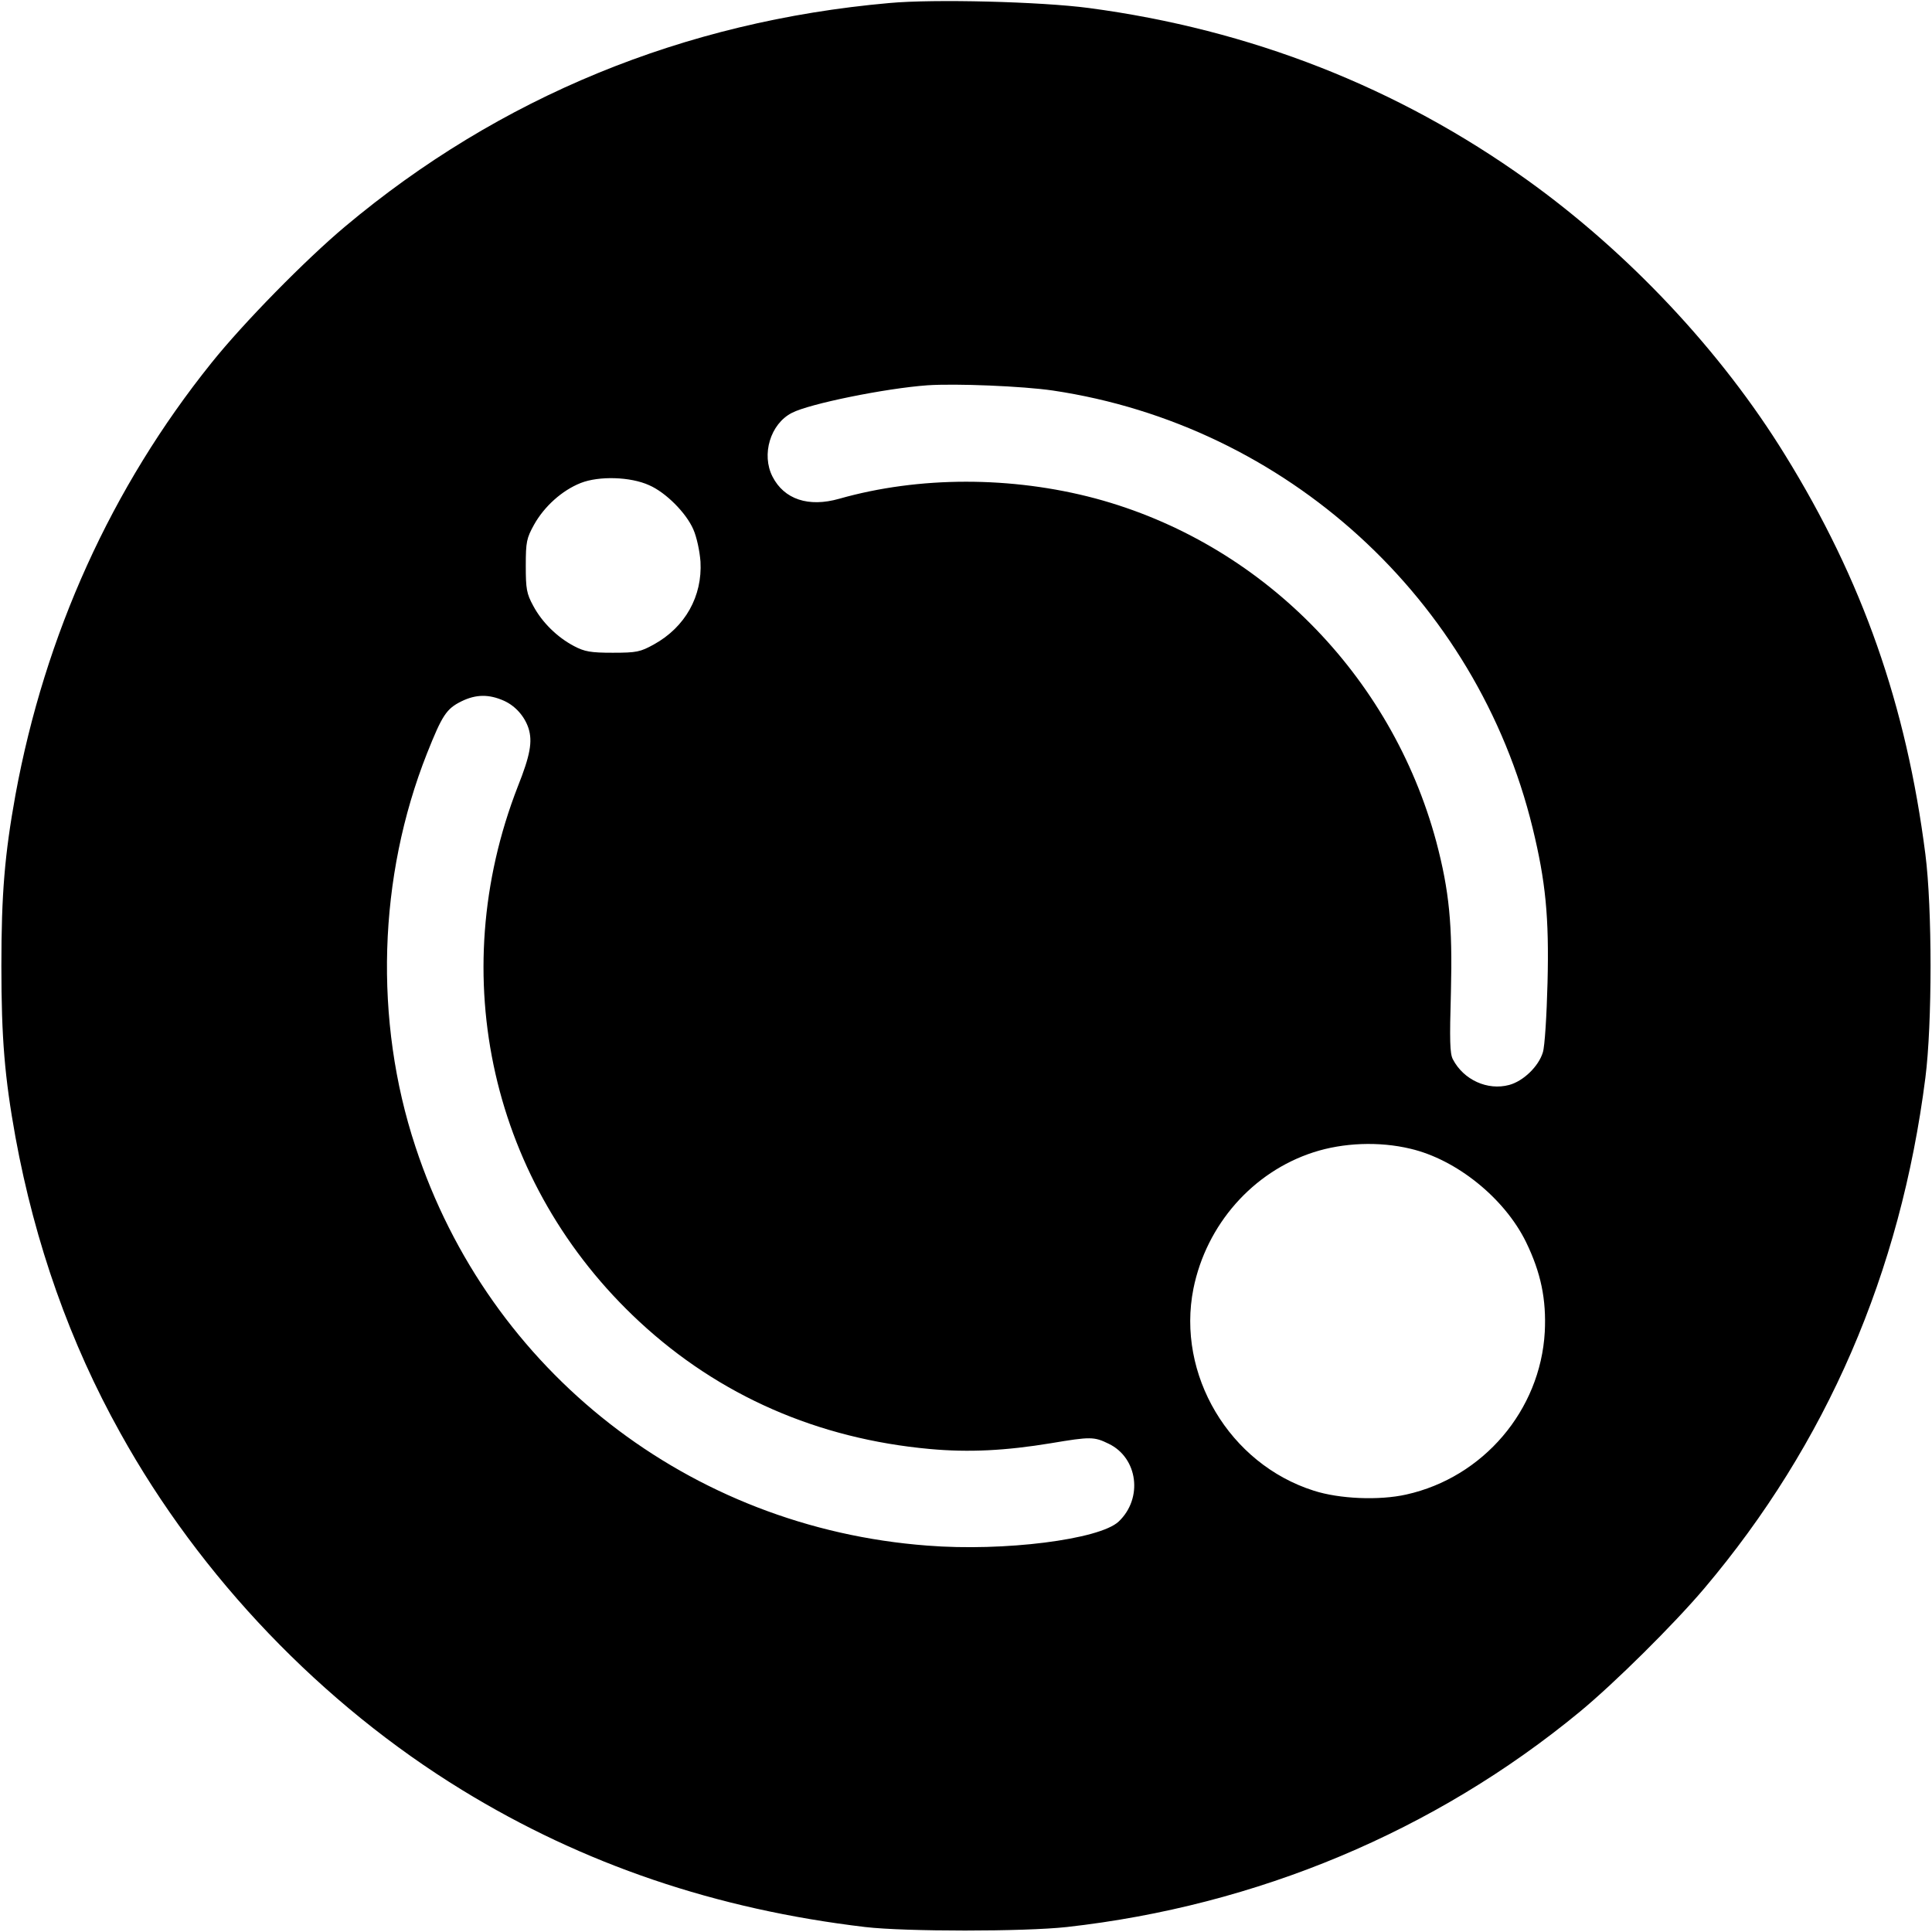
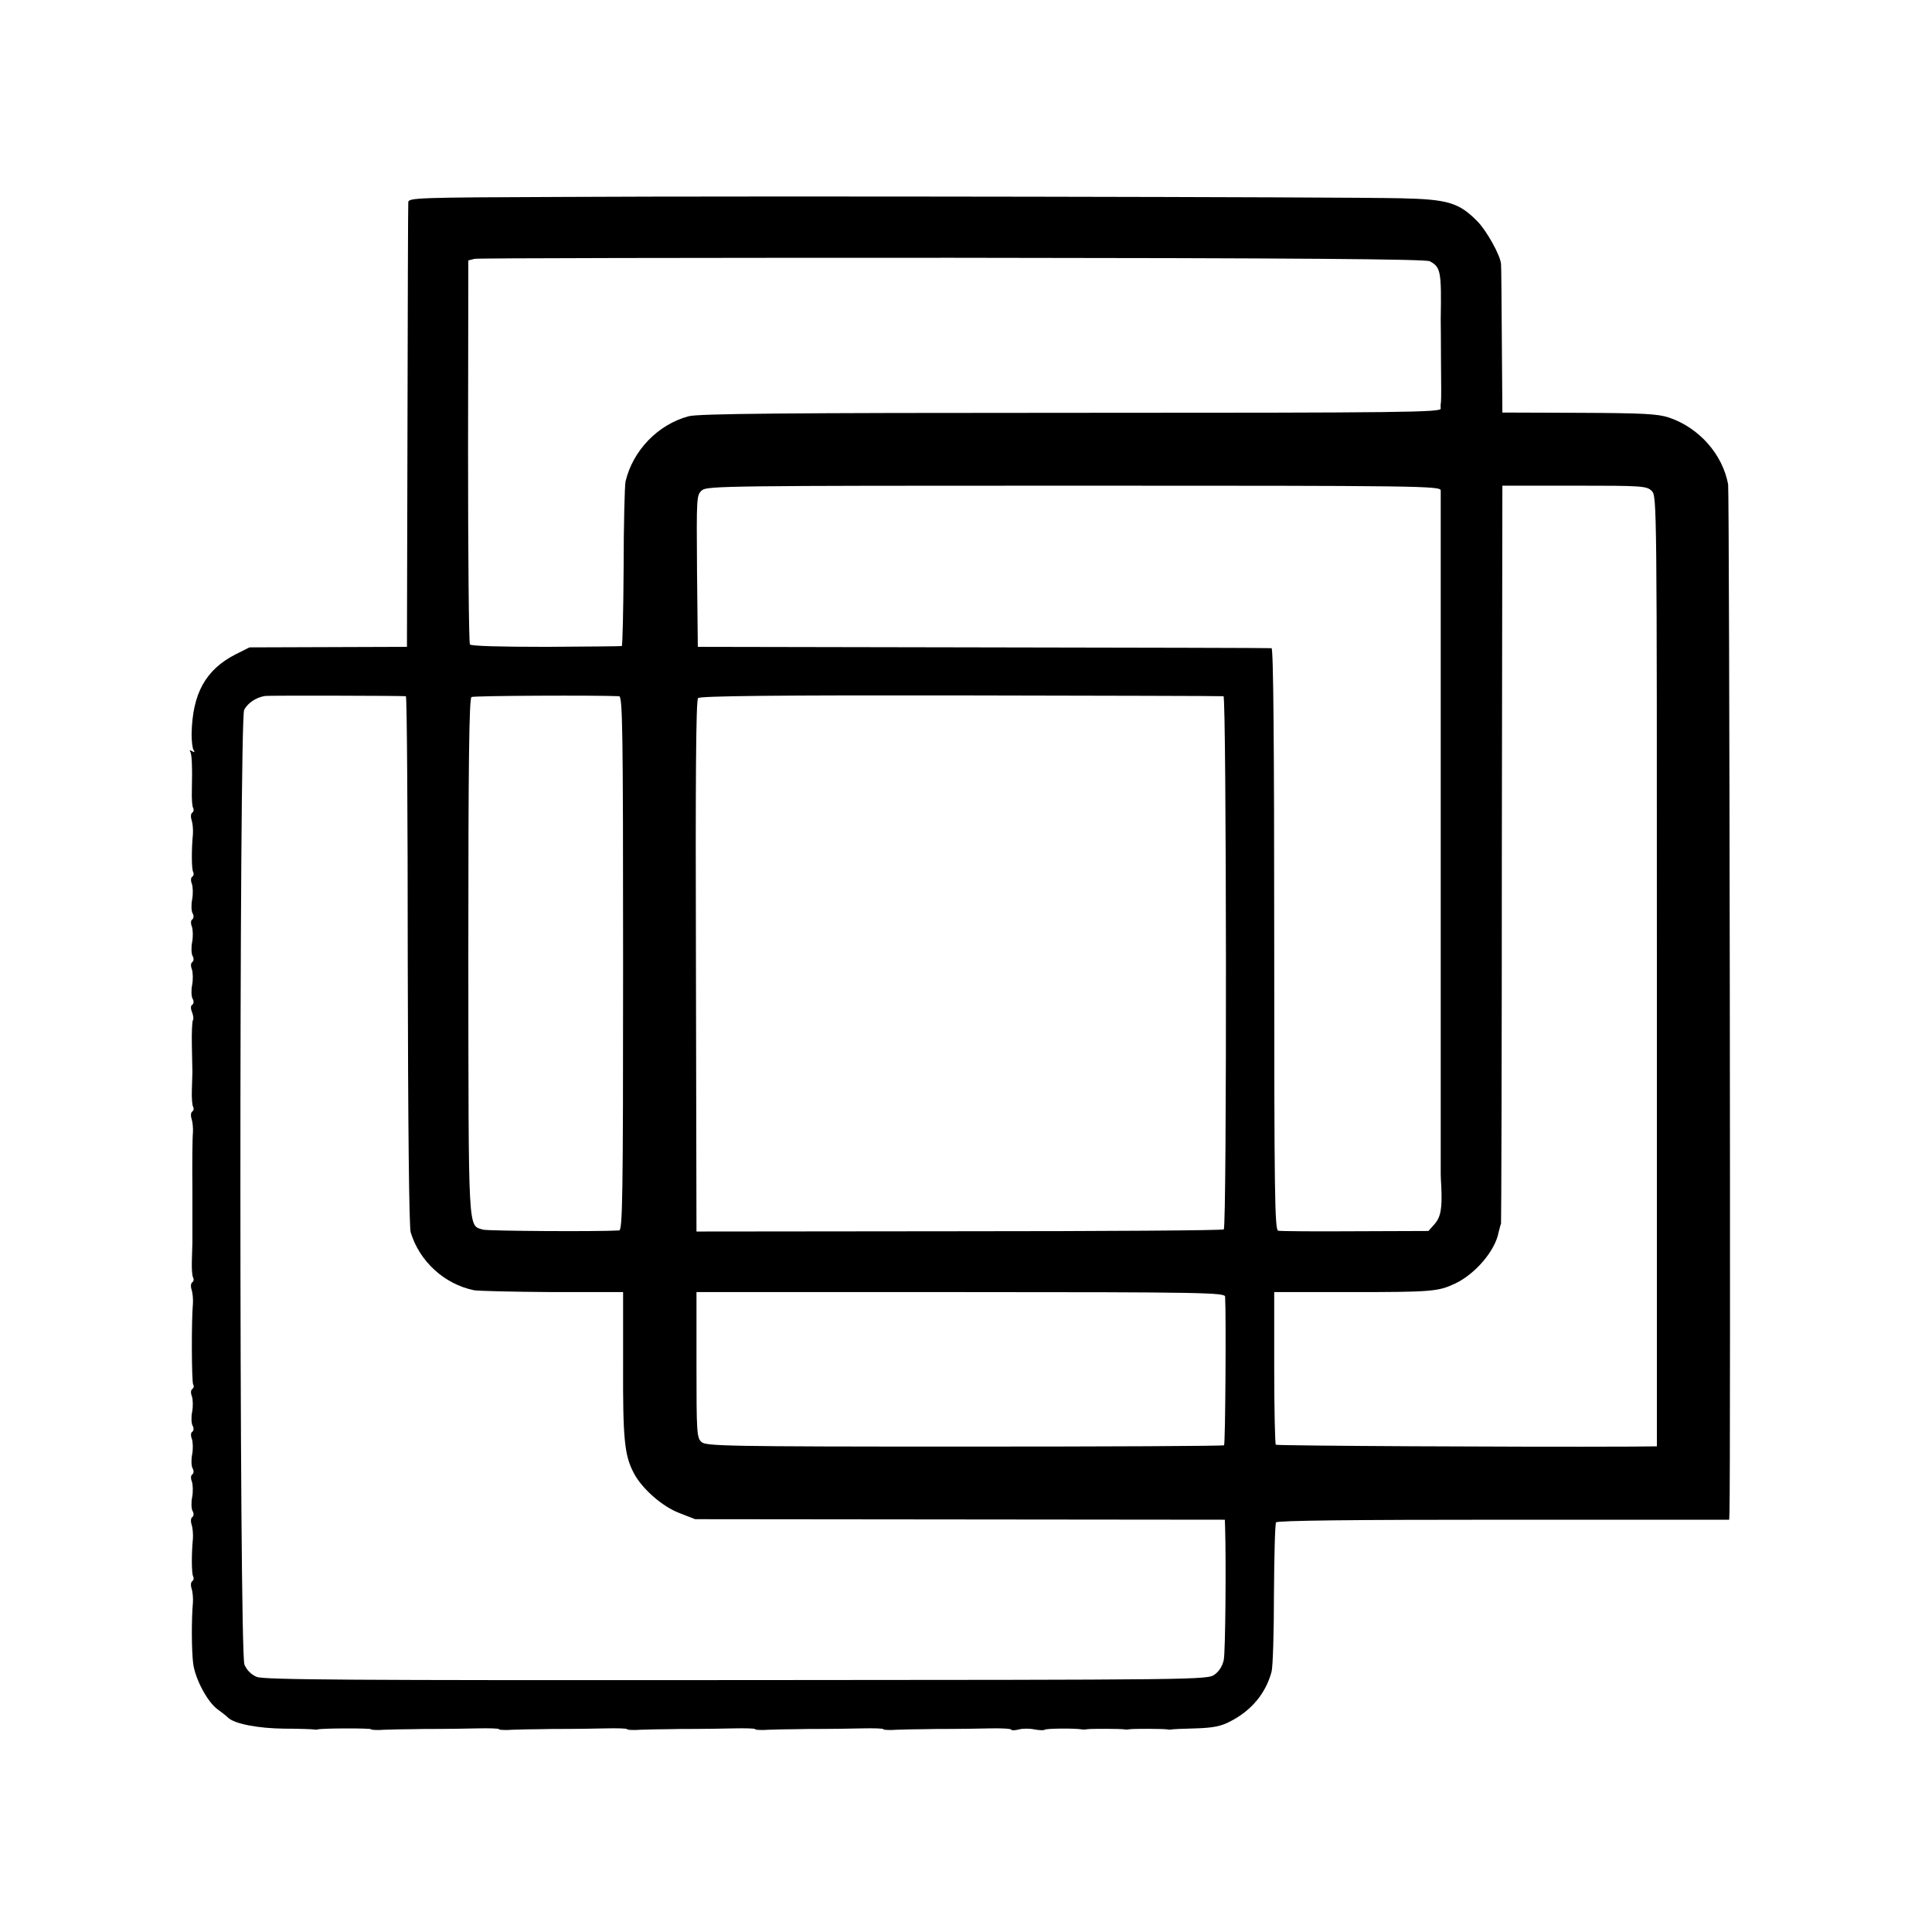
- <svg xmlns="http://www.w3.org/2000/svg" version="1.0" width="700pt" height="700pt" viewBox="0 0 700 700" preserveAspectRatio="xMidYMid meet">
-   <g transform="translate(0,700) scale(0.1,-0.1)" fill="#000000" stroke="none">
-     <path d="M3222 6989 c-745 -66 -1413 -341 -1972 -810 -144 -121 -368 -349 -484 -494 -362 -451 -603 -983 -710 -1565 -39 -216 -51 -358 -51 -620 0 -262 12 -404 51 -620 71 -387 198 -746 380 -1072 290 -523 731 -983 1239 -1294 439 -269 920 -432 1460 -496 145 -17 576 -17 730 0 689 77 1334 347 1859 780 127 105 340 316 451 447 443 524 711 1143 801 1850 25 195 25 615 0 810 -69 540 -228 993 -508 1446 -232 377 -568 734 -935 997 -469 336 -1002 545 -1588 623 -174 23 -561 33 -723 18z m593 -1404 c846 -126 1536 -756 1738 -1585 47 -193 60 -322 54 -560 -3 -118 -10 -232 -17 -253 -15 -50 -70 -104 -122 -118 -78 -21 -165 18 -204 93 -11 21 -12 68 -7 245 6 242 -6 365 -53 543 -163 606 -637 1083 -1235 1244 -304 81 -639 81 -928 -1 -112 -32 -200 -2 -242 80 -41 80 -8 191 70 231 63 33 339 89 491 100 103 7 346 -3 455 -19z m-1463 -343 c60 -26 134 -100 160 -160 12 -27 23 -77 26 -117 7 -125 -55 -237 -169 -300 -49 -27 -62 -30 -149 -30 -80 0 -102 4 -140 24 -61 32 -116 86 -148 146 -24 44 -27 61 -27 145 0 87 3 100 30 149 37 66 101 124 169 151 66 26 180 23 248 -8z m-526 -781 c42 -19 75 -57 89 -100 15 -48 6 -98 -39 -211 -267 -686 -96 -1441 441 -1939 289 -268 646 -424 1052 -461 142 -13 275 -6 439 21 143 24 156 24 209 -2 106 -51 125 -198 36 -282 -69 -65 -416 -109 -693 -87 -862 65 -1587 630 -1855 1446 -151 457 -135 977 42 1424 55 138 70 162 125 189 53 26 100 26 154 2z m3284 -1623 c167 -39 341 -179 419 -338 54 -111 74 -208 68 -326 -16 -284 -223 -527 -502 -589 -98 -22 -242 -16 -335 14 -306 97 -498 421 -436 732 47 232 215 423 435 494 108 35 238 40 351 13z" />
+ <svg xmlns="http://www.w3.org/2000/svg" version="1.0" width="724pt" height="724pt" viewBox="0 0 724 724" preserveAspectRatio="xMidYMid meet">
+   <g transform="translate(0,724) scale(0.1,-0.1)" fill="#000000" stroke="none">
+     <path d="M2103 6502 c-537 -2 -573 -3 -573 -20 -1 -9 -2 -388 -3 -841 l-2 -825 -295 -1 -295 -1 -52 -26 c-113 -58 -162 -147 -165 -299 0 -26 3 -52 7 -59 6 -9 4 -11 -5 -5 -8 5 -11 4 -7 -2 6 -10 8 -56 6 -144 -1 -31 1 -62 5 -67 3 -6 2 -13 -3 -17 -6 -3 -7 -16 -3 -28 4 -12 6 -35 5 -52 -6 -63 -5 -133 1 -143 3 -6 2 -13 -3 -17 -6 -3 -7 -15 -2 -27 4 -12 5 -38 1 -59 -4 -20 -3 -44 2 -52 5 -9 4 -18 -1 -22 -6 -3 -7 -15 -2 -27 4 -12 5 -38 1 -59 -4 -20 -3 -44 2 -52 5 -9 4 -18 -1 -22 -6 -3 -7 -15 -2 -27 4 -12 5 -38 1 -59 -4 -20 -3 -44 2 -52 5 -9 4 -18 -1 -22 -7 -3 -7 -15 -1 -29 5 -13 6 -26 3 -29 -3 -4 -5 -46 -4 -94 1 -48 2 -94 2 -100 0 -7 -1 -37 -2 -67 -1 -30 1 -59 5 -64 3 -6 2 -13 -3 -17 -6 -3 -7 -16 -3 -28 4 -12 6 -35 5 -52 -2 -16 -3 -113 -2 -215 0 -102 0 -191 0 -197 0 -7 -1 -37 -2 -67 -1 -30 1 -59 5 -64 3 -6 2 -13 -3 -17 -6 -3 -7 -16 -3 -28 4 -12 6 -35 5 -52 -6 -63 -5 -294 1 -304 4 -5 2 -12 -3 -16 -6 -3 -7 -15 -2 -27 4 -12 5 -38 1 -59 -4 -20 -3 -44 2 -52 5 -9 4 -18 -1 -22 -6 -3 -7 -15 -2 -27 4 -12 5 -38 1 -59 -4 -20 -3 -44 2 -52 5 -9 4 -18 -1 -22 -6 -3 -7 -15 -2 -27 4 -12 5 -38 1 -59 -4 -20 -3 -44 2 -52 5 -9 4 -18 -1 -22 -6 -3 -7 -16 -3 -28 4 -12 6 -35 5 -52 -6 -63 -5 -133 1 -143 3 -6 2 -13 -3 -17 -6 -3 -7 -16 -3 -28 4 -12 6 -35 5 -52 -6 -67 -5 -183 1 -230 8 -58 54 -144 92 -171 14 -10 32 -24 39 -31 24 -23 112 -40 211 -41 55 0 105 -2 110 -3 5 -1 11 -1 14 0 14 5 200 5 200 1 0 -3 24 -4 52 -2 29 1 73 2 98 2 25 1 72 1 105 1 33 0 97 1 143 2 45 1 82 0 82 -3 0 -3 24 -4 52 -2 29 1 73 2 98 2 25 1 72 1 105 1 33 0 97 1 143 2 45 1 82 0 82 -3 0 -3 24 -4 52 -2 29 1 73 2 98 2 25 1 72 1 105 1 33 0 97 1 143 2 45 1 82 0 82 -3 0 -3 24 -4 52 -2 29 1 73 2 98 2 25 1 72 1 105 1 33 0 97 1 143 2 45 1 82 0 82 -3 0 -3 24 -4 52 -2 29 1 73 2 98 2 25 1 72 1 105 1 33 0 97 1 143 2 45 1 82 -1 82 -5 0 -3 12 -3 28 1 15 4 41 4 59 0 18 -3 35 -4 38 -1 4 5 117 6 141 1 5 -1 14 0 19 1 12 2 128 2 141 -1 5 -1 14 0 19 1 12 2 128 2 141 -1 5 -1 11 -1 14 0 3 1 43 3 90 4 66 2 96 8 130 26 80 41 133 105 155 186 5 17 9 147 9 290 1 143 4 265 8 270 4 7 287 10 852 10 l846 0 1 25 c5 155 0 3826 -5 3855 -21 113 -109 212 -221 250 -42 14 -94 17 -337 18 l-288 1 -2 270 c-1 149 -2 278 -3 286 -2 33 -55 127 -89 161 -69 70 -111 82 -286 86 -208 5 -2431 9 -3147 5z m3255 -241 c41 -22 44 -38 41 -216 0 -11 1 -83 1 -160 1 -77 1 -144 0 -150 -1 -5 -2 -17 -1 -26 2 -14 -127 -16 -1386 -16 -1063 0 -1399 -3 -1433 -13 -115 -31 -209 -129 -236 -245 -3 -16 -7 -162 -7 -322 -1 -161 -4 -293 -7 -294 -3 -1 -130 -2 -283 -3 -176 0 -281 3 -286 9 -4 6 -7 332 -7 725 l1 714 23 6 c13 3 819 4 1791 4 1304 -1 1773 -5 1789 -13z m41 -859 c0 -9 0 -154 0 -322 0 -168 0 -314 0 -325 0 -11 0 -155 0 -320 0 -165 0 -309 0 -320 0 -11 0 -155 0 -320 0 -165 0 -309 0 -320 0 -11 0 -155 0 -320 0 -165 0 -307 0 -315 0 -8 1 -28 2 -45 4 -83 -2 -115 -24 -141 l-24 -27 -274 -1 c-151 -1 -281 0 -289 2 -13 3 -15 130 -15 1093 0 722 -3 1089 -10 1090 -5 1 -491 2 -1080 3 l-1070 2 -3 284 c-2 281 -2 285 19 303 20 16 99 17 1395 17 1296 0 1373 -1 1373 -18z m791 -2 c19 -19 19 -46 19 -1800 l0 -1780 -97 -1 c-420 -2 -1327 3 -1331 7 -3 3 -6 133 -6 289 l0 283 285 0 c306 0 329 2 393 32 76 36 151 124 163 193 1 4 3 10 4 15 1 4 3 12 5 17 1 6 3 630 3 1388 l2 1377 270 0 c255 0 271 -1 290 -20z m-4669 -769 c4 -1 7 -445 7 -988 1 -628 5 -1000 11 -1021 33 -109 126 -194 237 -217 16 -3 148 -6 294 -7 l265 0 0 -272 c-1 -278 5 -340 40 -406 30 -58 107 -126 171 -150 l59 -23 993 -1 992 -1 1 -30 c4 -134 1 -467 -5 -495 -4 -21 -17 -43 -34 -55 -27 -20 -44 -20 -1792 -21 -1449 -1 -1771 1 -1798 12 -21 9 -37 25 -46 46 -20 48 -20 3540 -1 3578 14 26 45 47 79 52 16 2 508 1 527 -1z m799 0 c13 -1 15 -119 15 -1001 0 -883 -2 -1000 -15 -1001 -88 -5 -491 -2 -510 3 -57 18 -54 -29 -55 1021 0 736 3 970 12 975 9 5 470 7 553 3z m2265 0 c11 -1 13 -1986 1 -1998 -3 -4 -449 -7 -991 -7 l-985 -1 -2 994 c-2 697 0 998 8 1005 7 8 303 11 985 10 536 -1 979 -2 984 -3z m6 -2250 c4 -67 1 -553 -4 -557 -3 -3 -440 -5 -972 -5 -895 0 -969 2 -986 17 -18 16 -19 36 -19 290 l0 272 990 0 c909 0 990 -2 991 -17z" />
  </g>
</svg>
